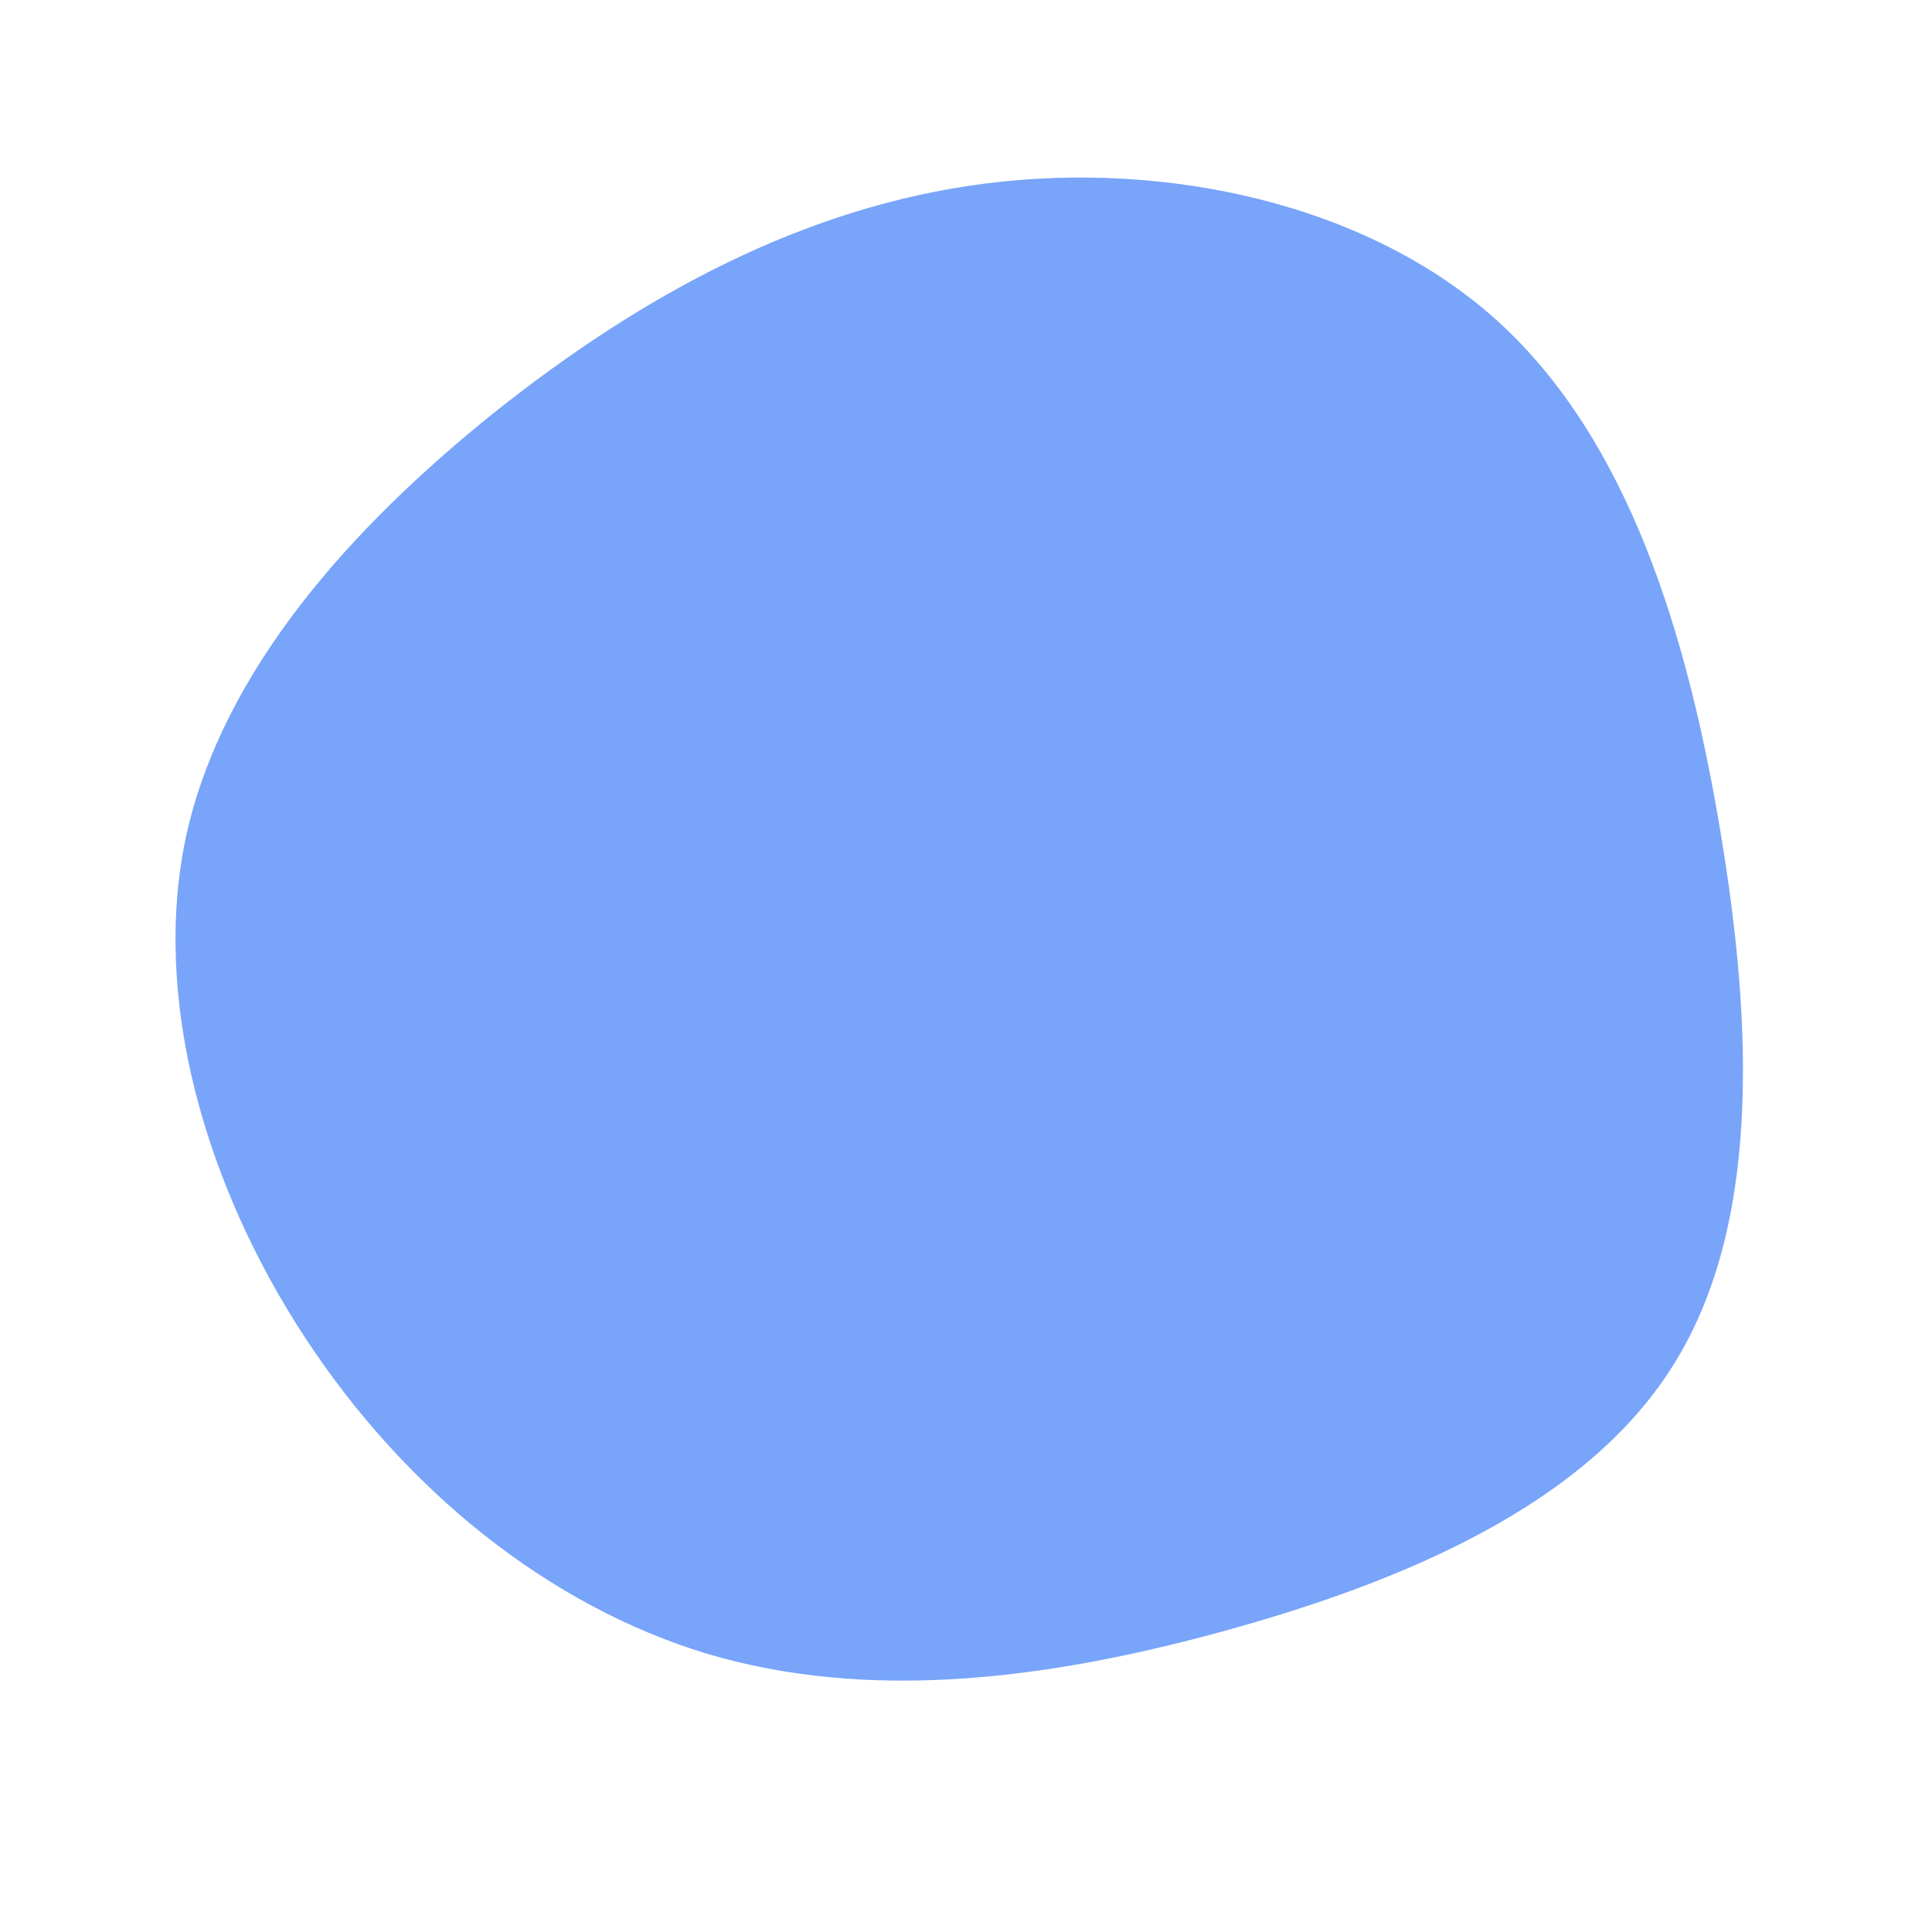
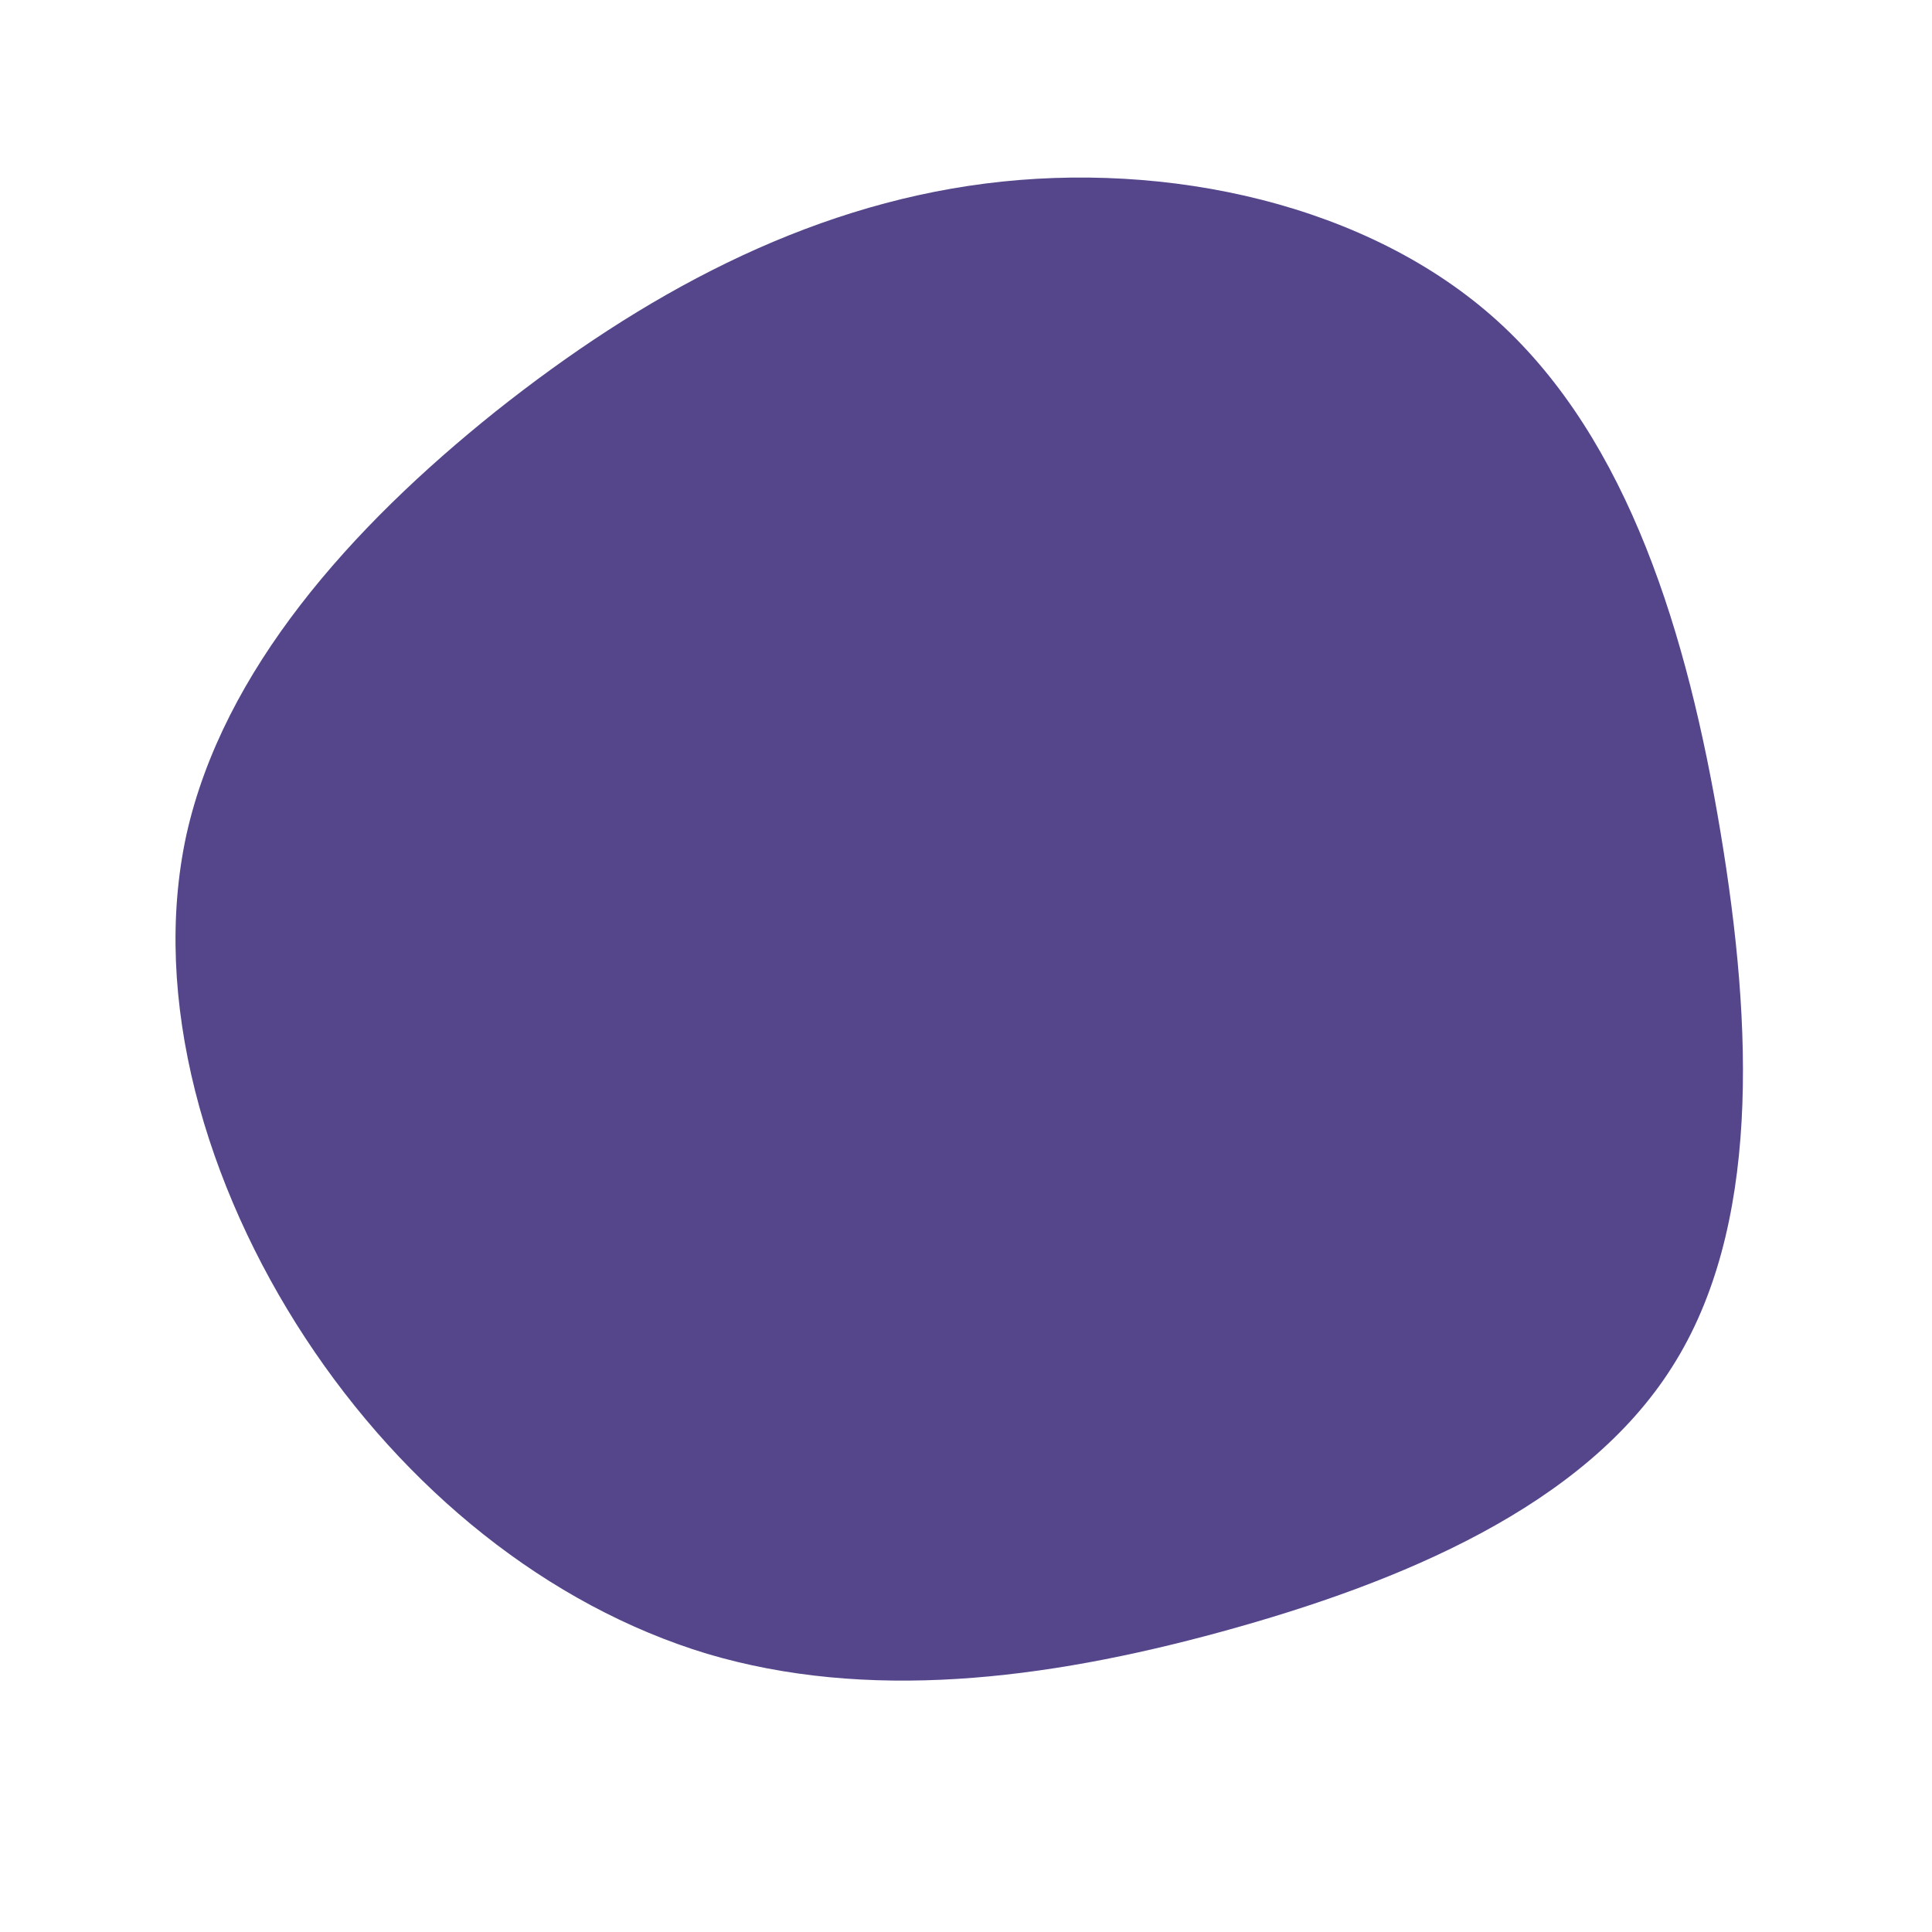
<svg xmlns="http://www.w3.org/2000/svg" viewBox="0 0 200 200" class="absolute h-80 md:h-96 transform scale-100 md:scale-110 lg:scale-125 translate-y-4 md:translate-y-0 -translate-x-4 md:translate-x-4 lg:translate-x-12 text-blue-base fill-current opacity-10 blob" data-v-1b68bfcc="" width="384" height="384">
-   <path d="M55.1,-66.7C68.6,-54.4,74.7,-34.3,78.1,-13.9C81.5,6.5,82.2,27.2,73.1,41.5C64,55.9,45.1,63.8,26.5,68.9C7.9,74,-10.3,76.1,-26.8,71.2C-43.3,66.2,-58.1,54.2,-68.4,38.5C-78.7,22.8,-84.4,3.4,-80.7,-13.6C-76.9,-30.6,-63.7,-45.4,-48.7,-57.4C-33.6,-69.4,-16.8,-78.6,2,-81C20.8,-83.4,41.7,-78.9,55.1,-66.7Z" transform="translate(100 100)" fill="#78A4FA" />
+   <path d="M55.1,-66.7C68.6,-54.4,74.7,-34.3,78.1,-13.9C81.5,6.5,82.2,27.2,73.1,41.5C64,55.9,45.1,63.8,26.5,68.9C7.9,74,-10.3,76.1,-26.8,71.2C-43.3,66.2,-58.1,54.2,-68.4,38.5C-78.7,22.8,-84.4,3.4,-80.7,-13.6C-76.9,-30.6,-63.7,-45.4,-48.7,-57.4C-33.6,-69.4,-16.8,-78.6,2,-81C20.8,-83.4,41.7,-78.9,55.1,-66.7Z" transform="translate(100 100)" fill="#55468B" />
</svg>
